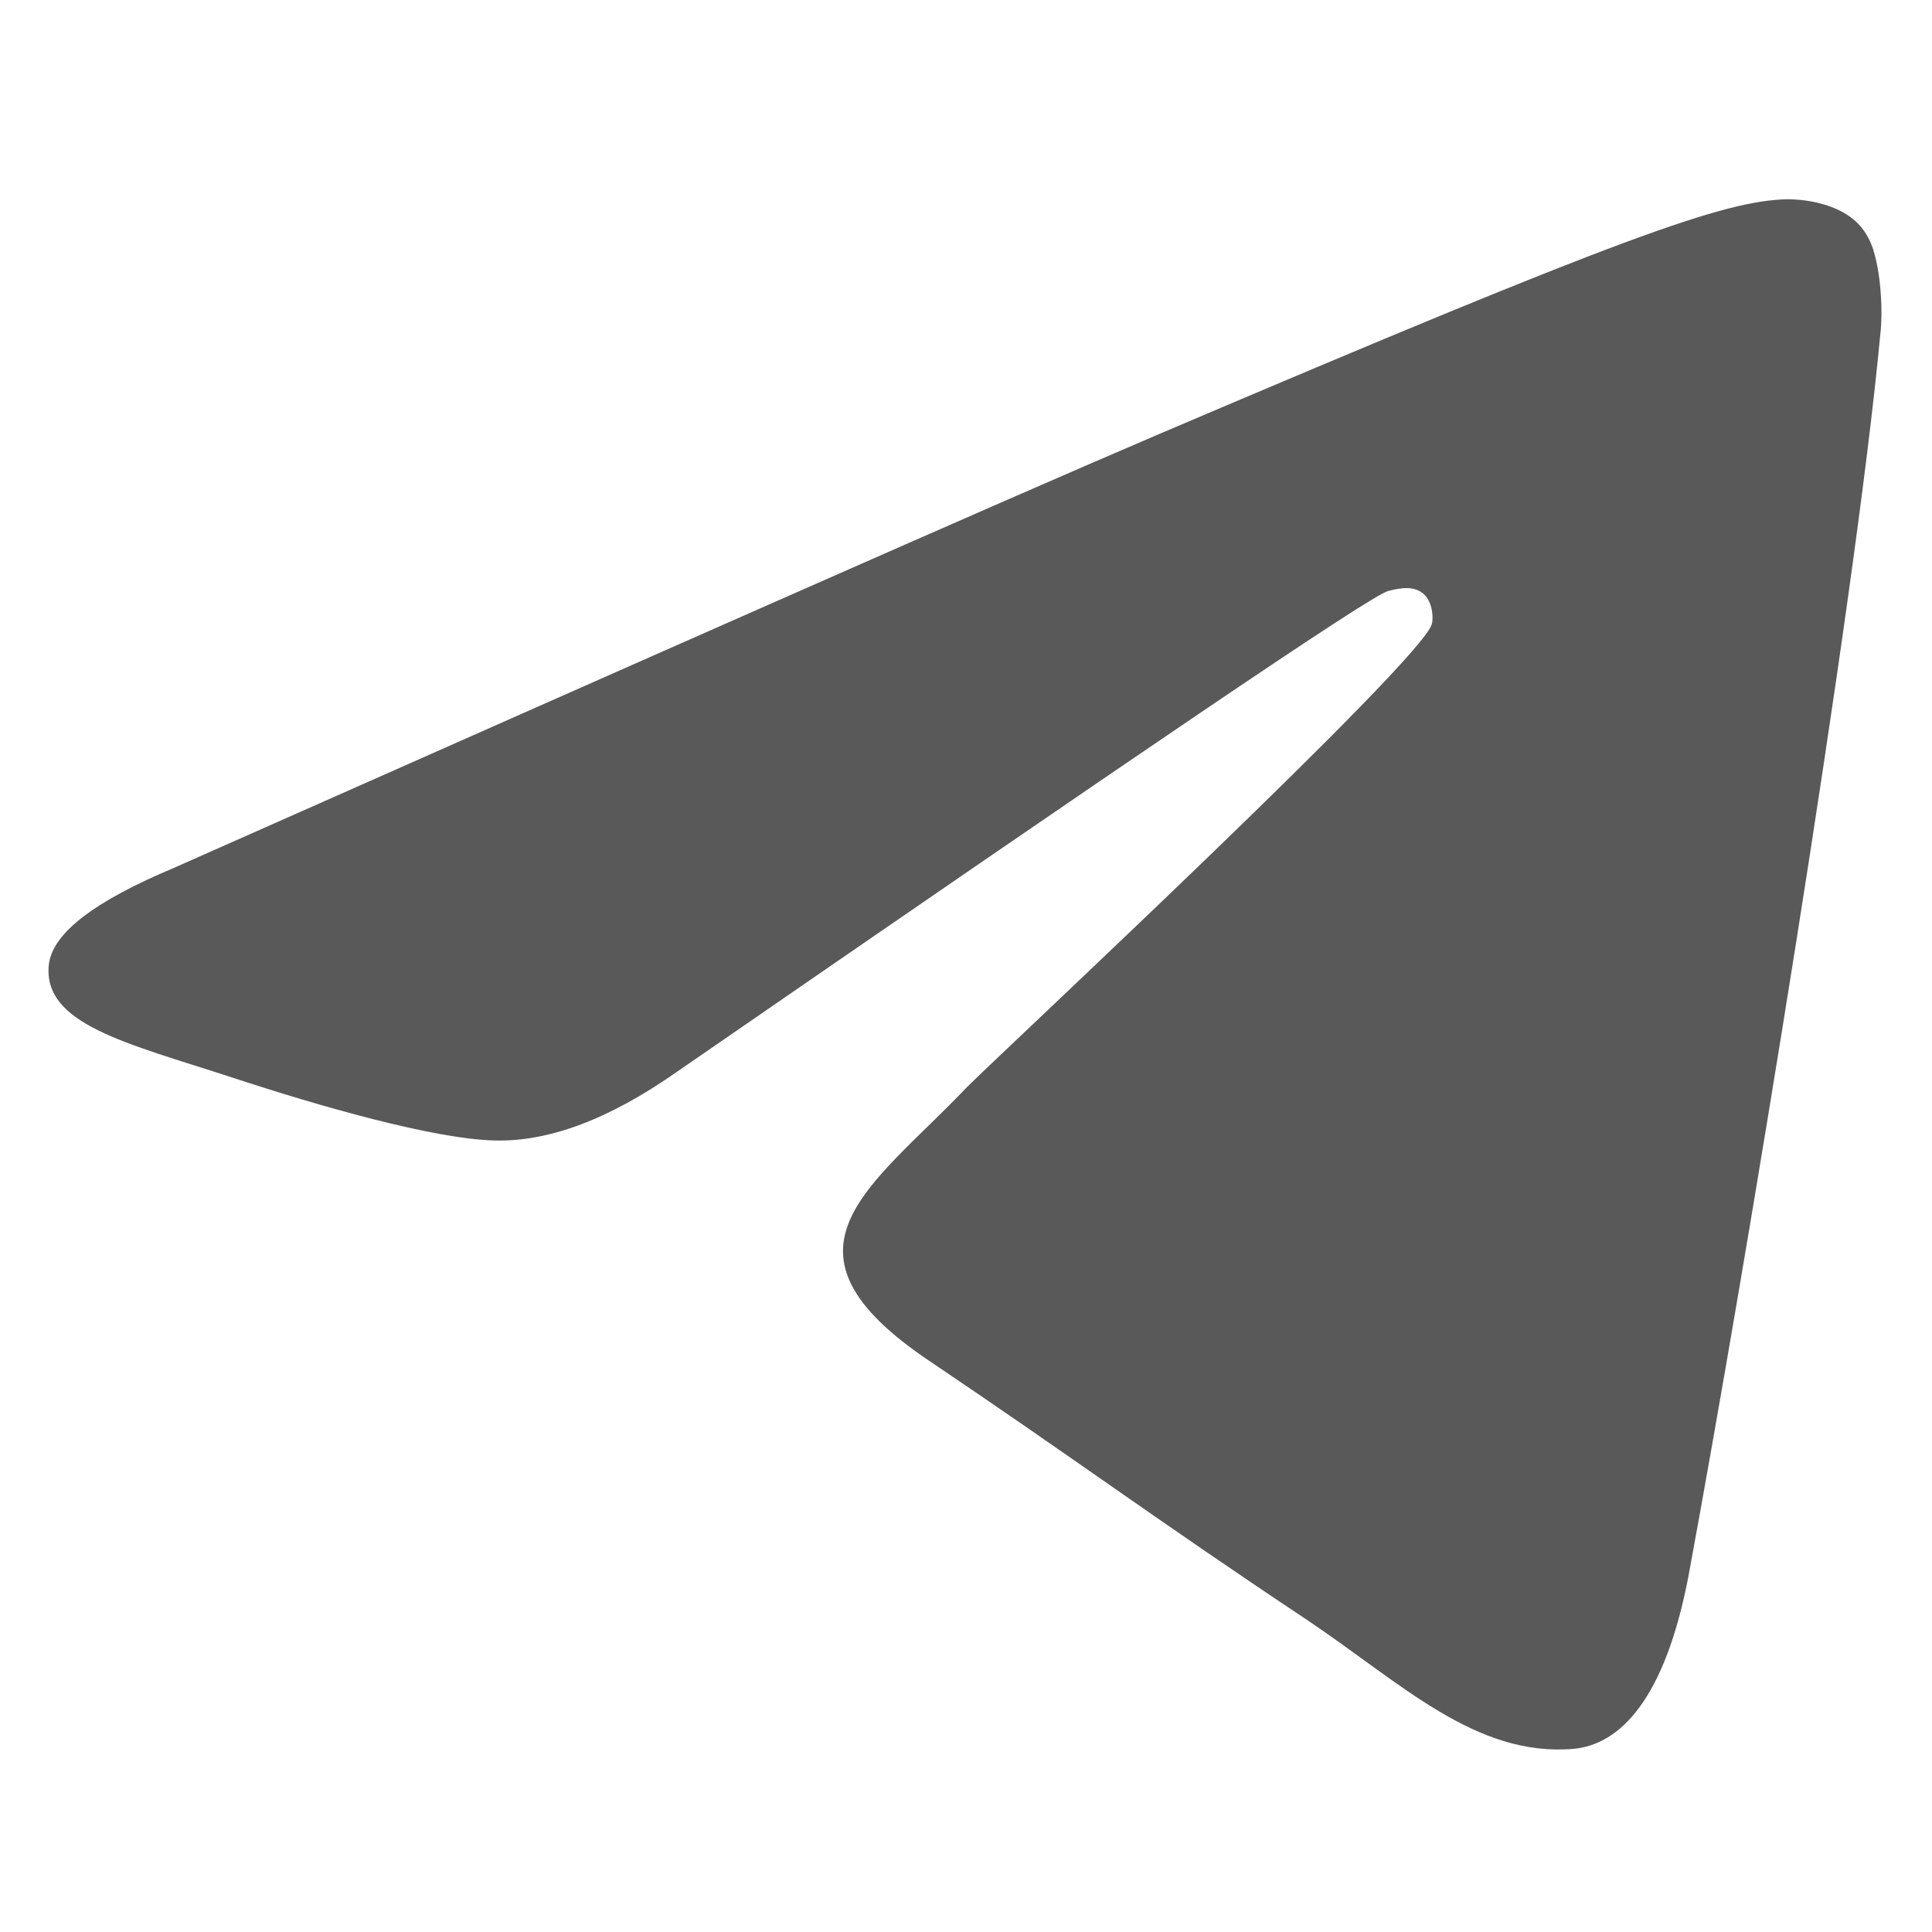
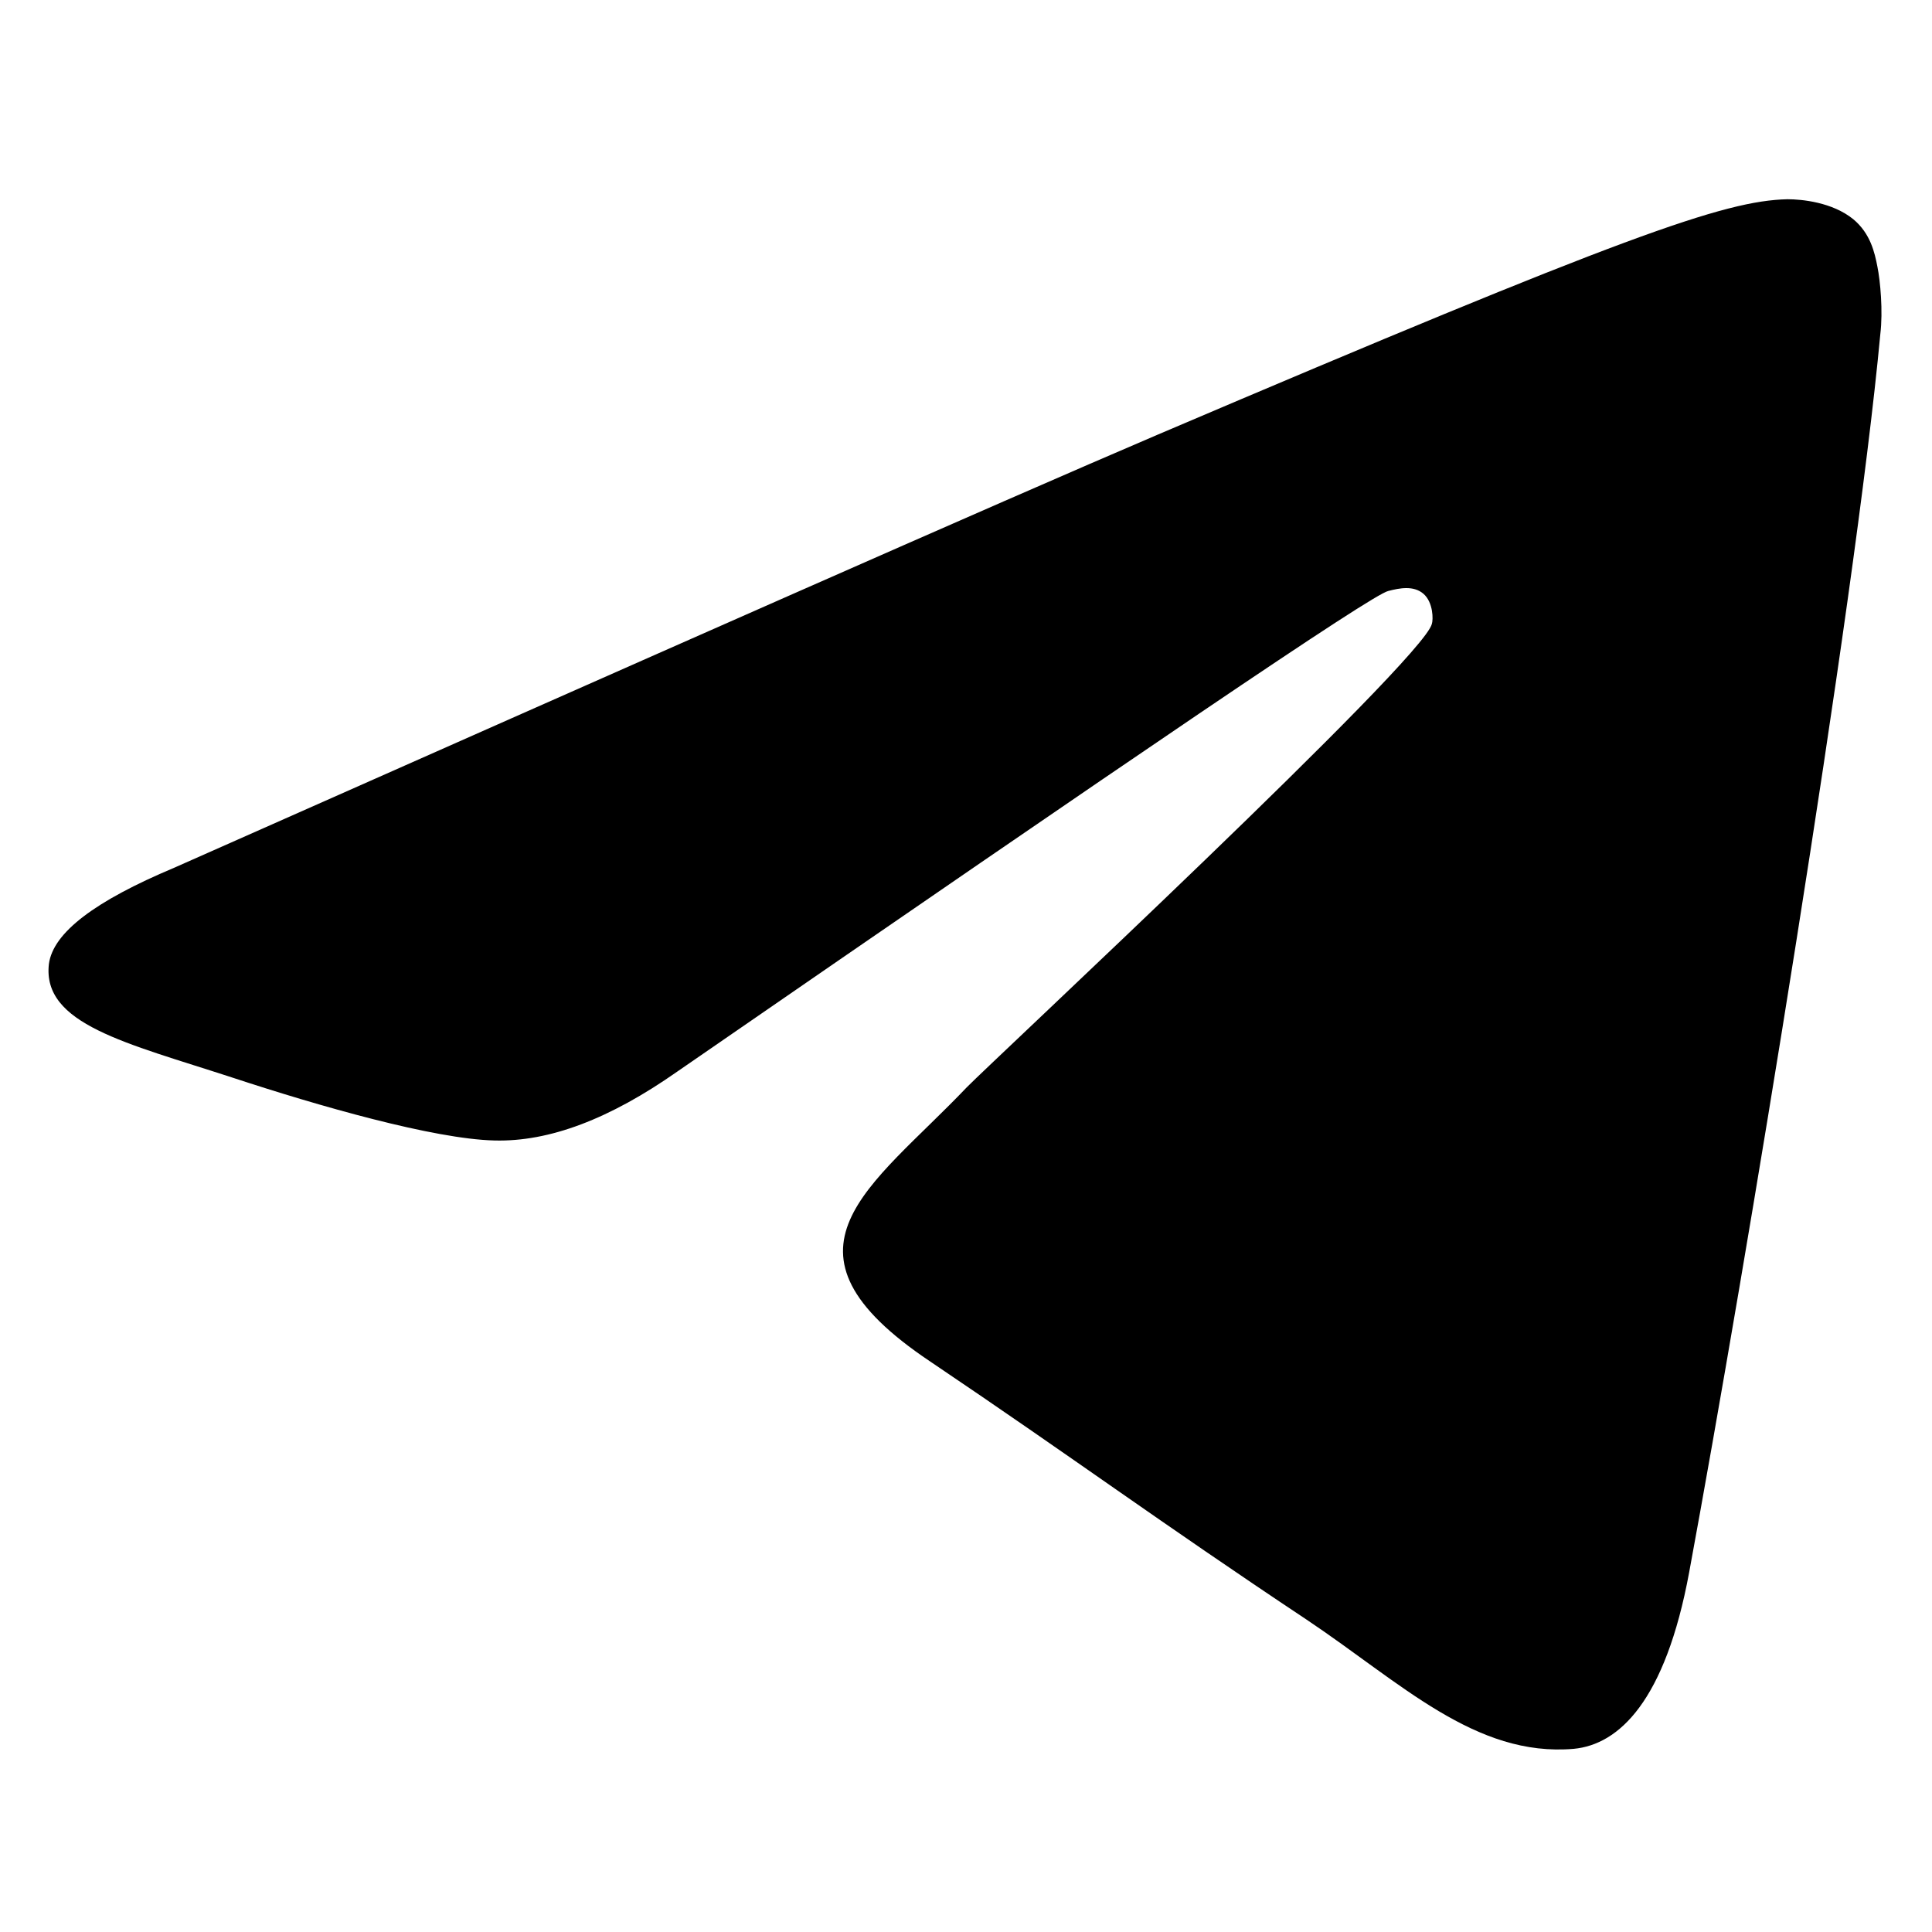
- <svg xmlns="http://www.w3.org/2000/svg" width="1em" height="1em">
-   <g id="telegram">
-     <svg x="50%" y="50%" width="1em" height="1em" overflow="visible" viewBox="0 0 16 16">
-       <svg x="-8" y="-8">
-         <path fill-rule="evenodd" clip-rule="evenodd" d="M1.441 7.187C5.515 5.381 8.227 4.181 9.589 3.599C13.465 1.947 14.28 1.662 14.803 1.65C14.92 1.65 15.176 1.674 15.35 1.817C15.49 1.935 15.525 2.09 15.548 2.209C15.572 2.328 15.595 2.577 15.572 2.767C15.362 5.025 14.454 10.502 13.989 13.021C13.791 14.091 13.406 14.447 13.034 14.483C12.219 14.554 11.602 13.936 10.822 13.414C9.589 12.594 8.902 12.083 7.703 11.275C6.318 10.348 7.214 9.837 8.006 9.005C8.215 8.791 11.789 5.464 11.858 5.167C11.87 5.132 11.87 4.989 11.789 4.918C11.707 4.847 11.591 4.87 11.498 4.894C11.37 4.918 9.414 6.249 5.608 8.875C5.049 9.267 4.549 9.457 4.095 9.445C3.594 9.433 2.64 9.16 1.918 8.922C1.045 8.637 0.347 8.482 0.405 7.983C0.44 7.722 0.789 7.461 1.441 7.187Z" fill="currentColor" fill-opacity="0.65" />
-       </svg>
-     </svg>
-   </g>
+ <svg xmlns="http://www.w3.org/2000/svg" width="1em" height="1em" viewBox="0 0 16 16">
+   <path d="M1.441 7.187C5.515 5.381 8.227 4.181 9.589 3.599C13.465 1.947 14.28 1.662 14.803 1.65C14.92 1.65 15.176 1.674 15.35 1.817C15.49 1.935 15.525 2.09 15.548 2.209C15.572 2.328 15.595 2.577 15.572 2.767C15.362 5.025 14.454 10.502 13.989 13.021C13.791 14.091 13.406 14.447 13.034 14.483C12.219 14.554 11.602 13.936 10.822 13.414C9.589 12.594 8.902 12.083 7.703 11.275C6.318 10.348 7.214 9.837 8.006 9.005C8.215 8.791 11.789 5.464 11.858 5.167C11.87 5.132 11.87 4.989 11.789 4.918C11.707 4.847 11.591 4.87 11.498 4.894C11.37 4.918 9.414 6.249 5.608 8.875C5.049 9.267 4.549 9.457 4.095 9.445C3.594 9.433 2.64 9.16 1.918 8.922C1.045 8.637 0.347 8.482 0.405 7.983C0.44 7.722 0.789 7.461 1.441 7.187Z" fill="currentColor" />
</svg>
